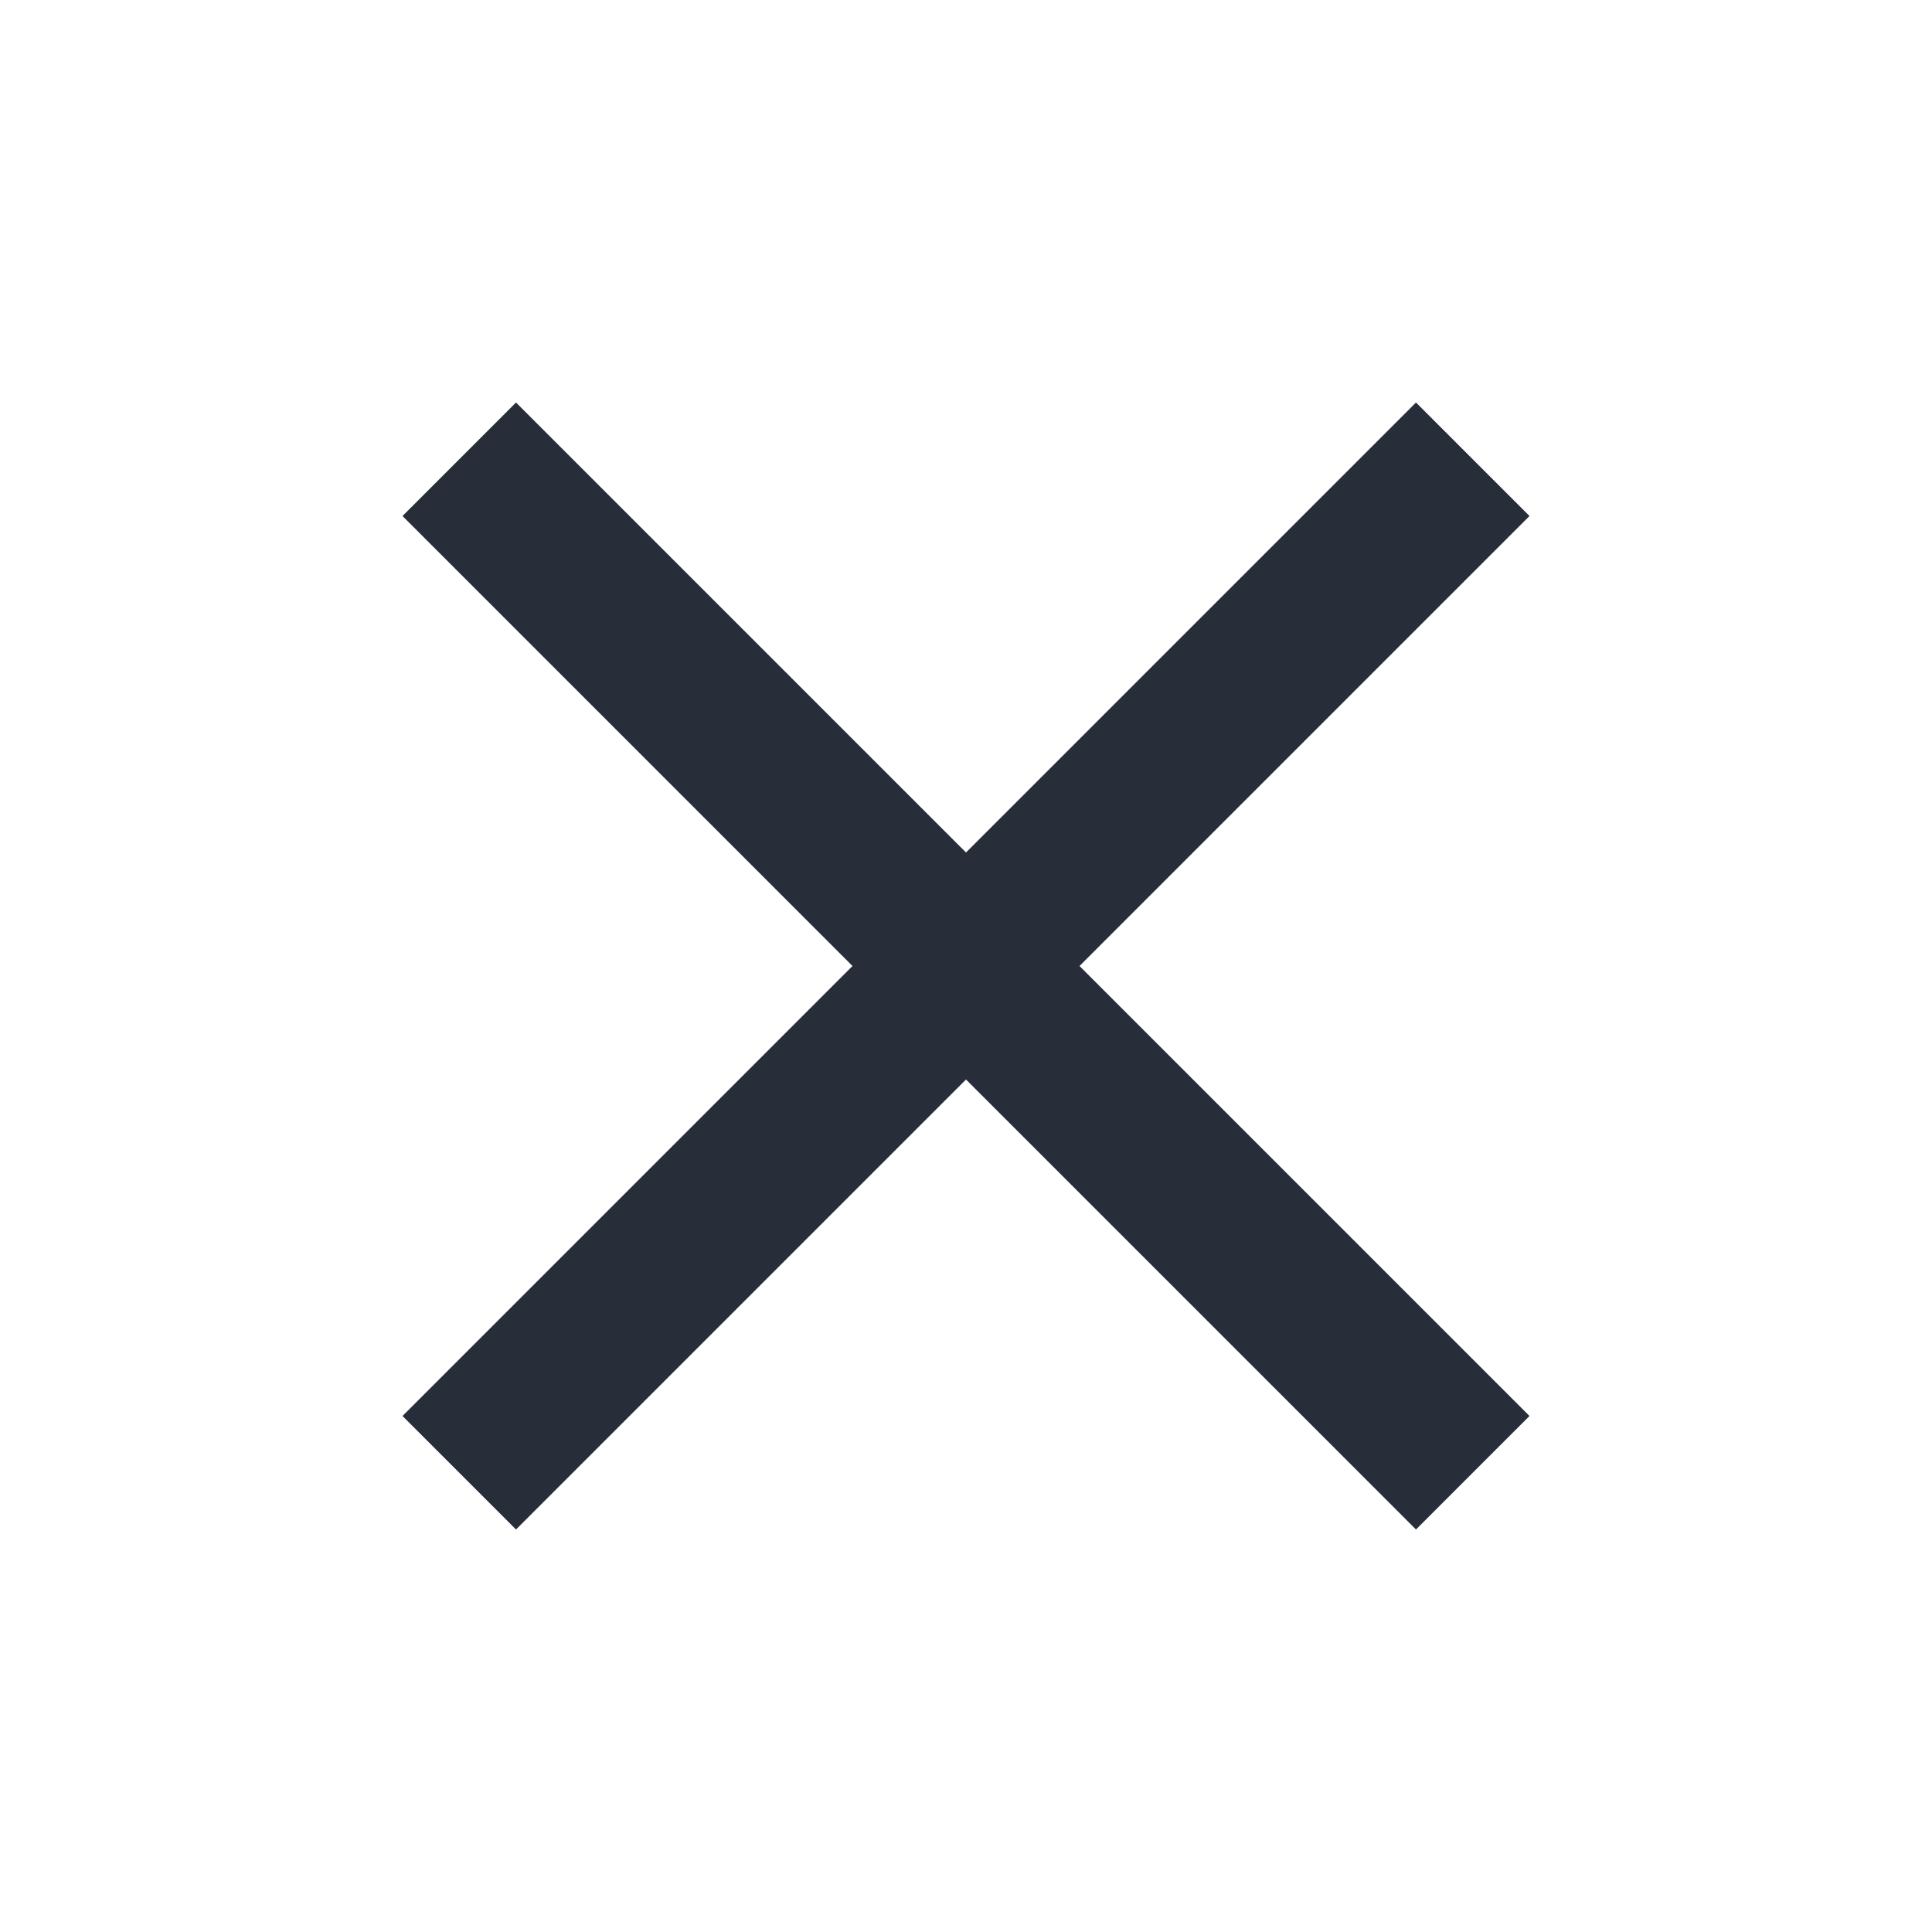
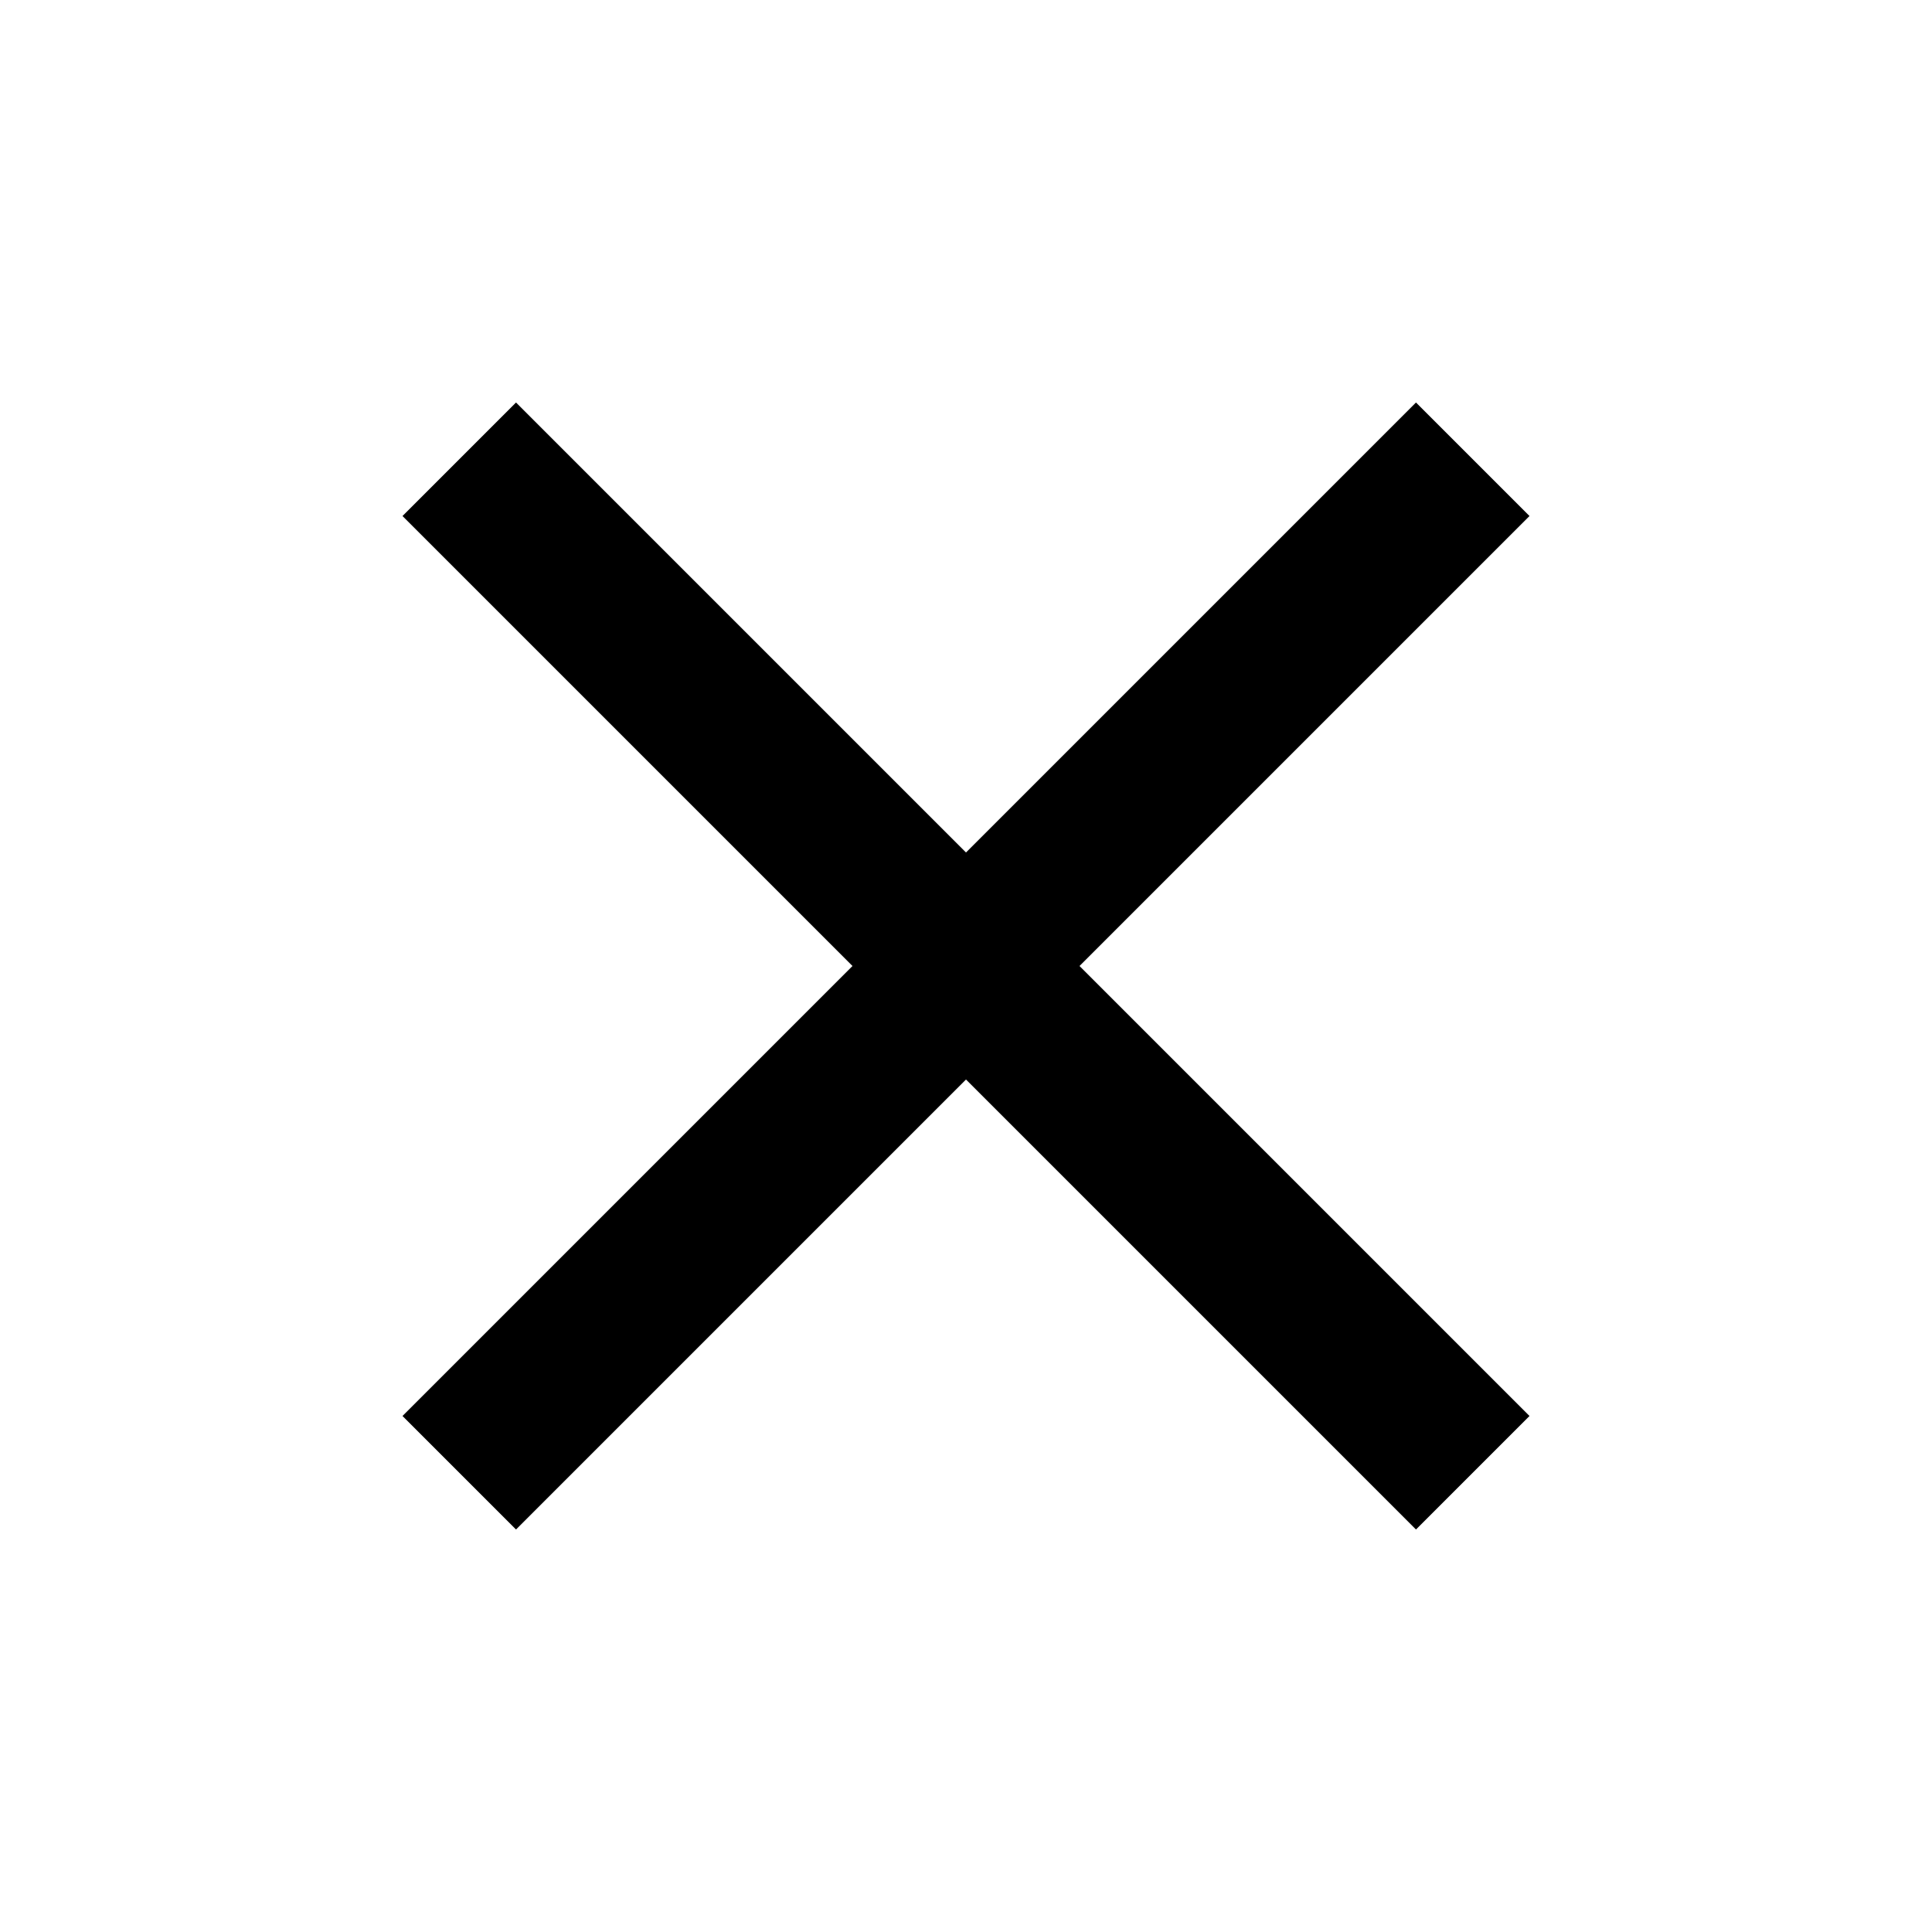
- <svg xmlns="http://www.w3.org/2000/svg" role="img" viewBox="0 0 24 24">
-   <path fill="#272E39" d="M19 6.41L17.59 5 12 10.59 6.41 5 5 6.41 10.59 12 5 17.59 6.41 19 12 13.41 17.59 19 19 17.59 13.41 12z" />
+ <svg xmlns="http://www.w3.org/2000/svg" role="img" class="material-icon close" viewBox="0 0 24 24">
+   <path fill="#000" d="M19 6.41L17.59 5 12 10.59 6.41 5 5 6.41 10.59 12 5 17.59 6.41 19 12 13.41 17.59 19 19 17.59 13.41 12z" />
</svg>
